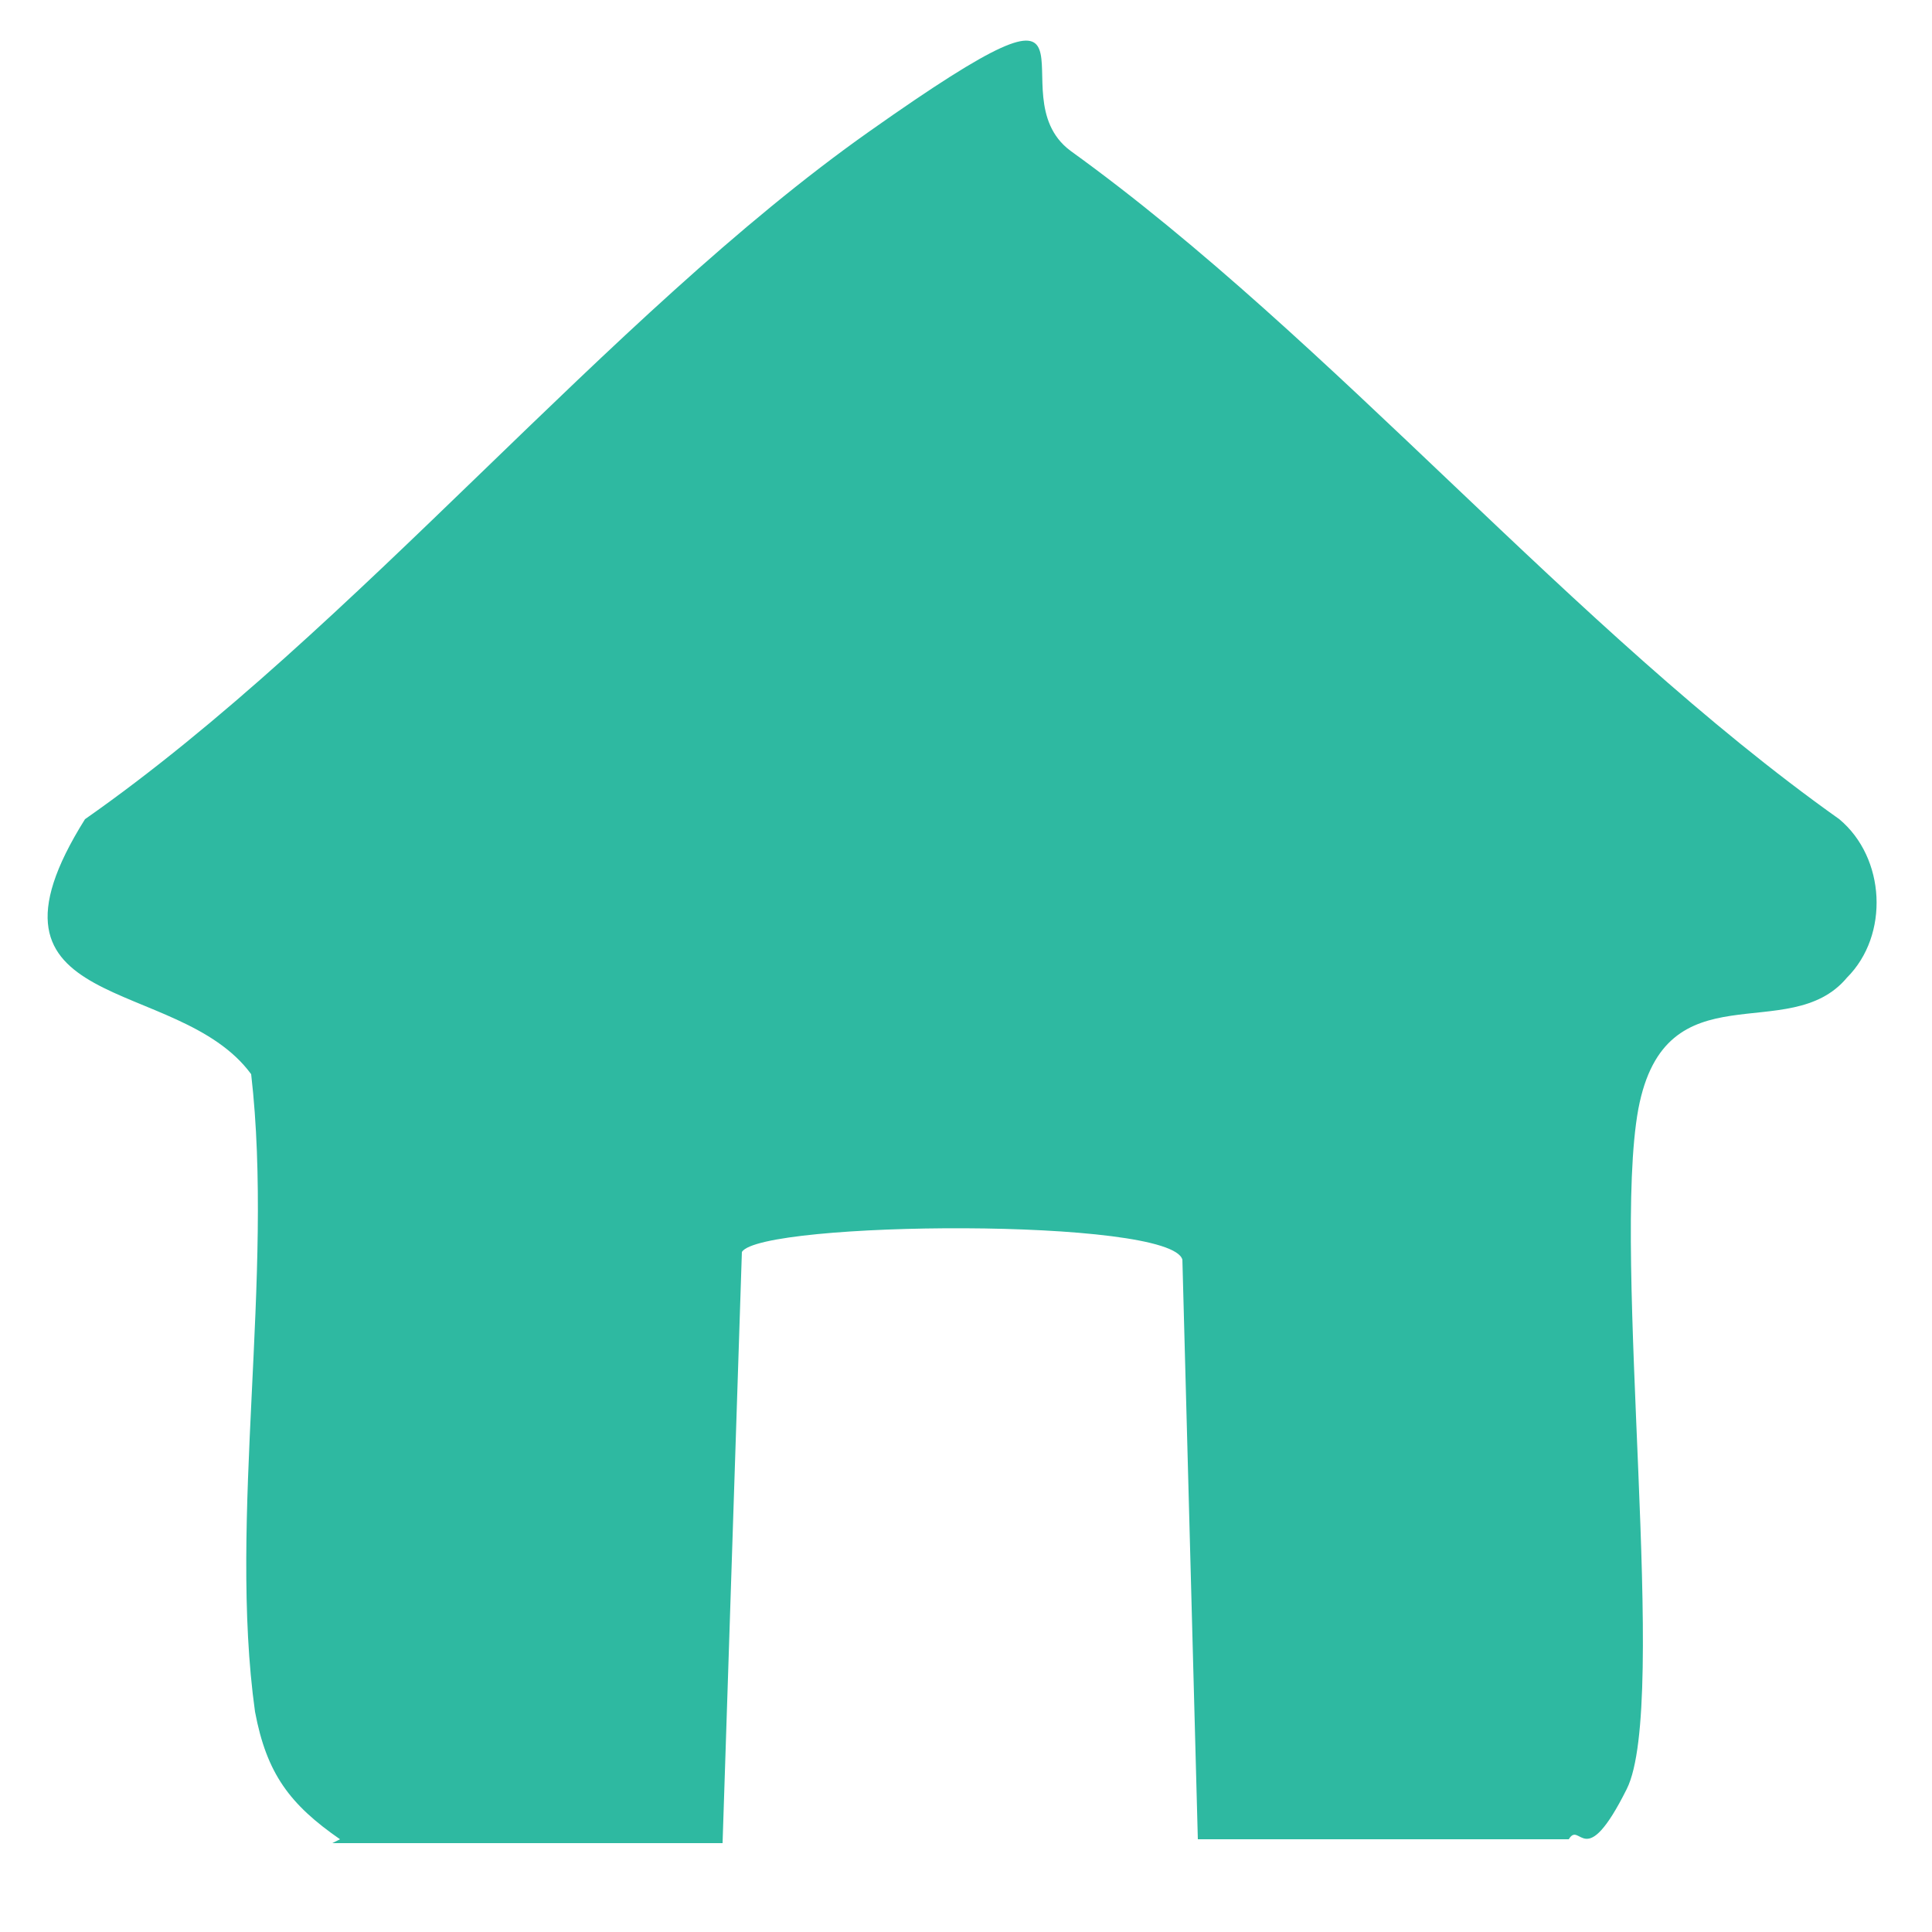
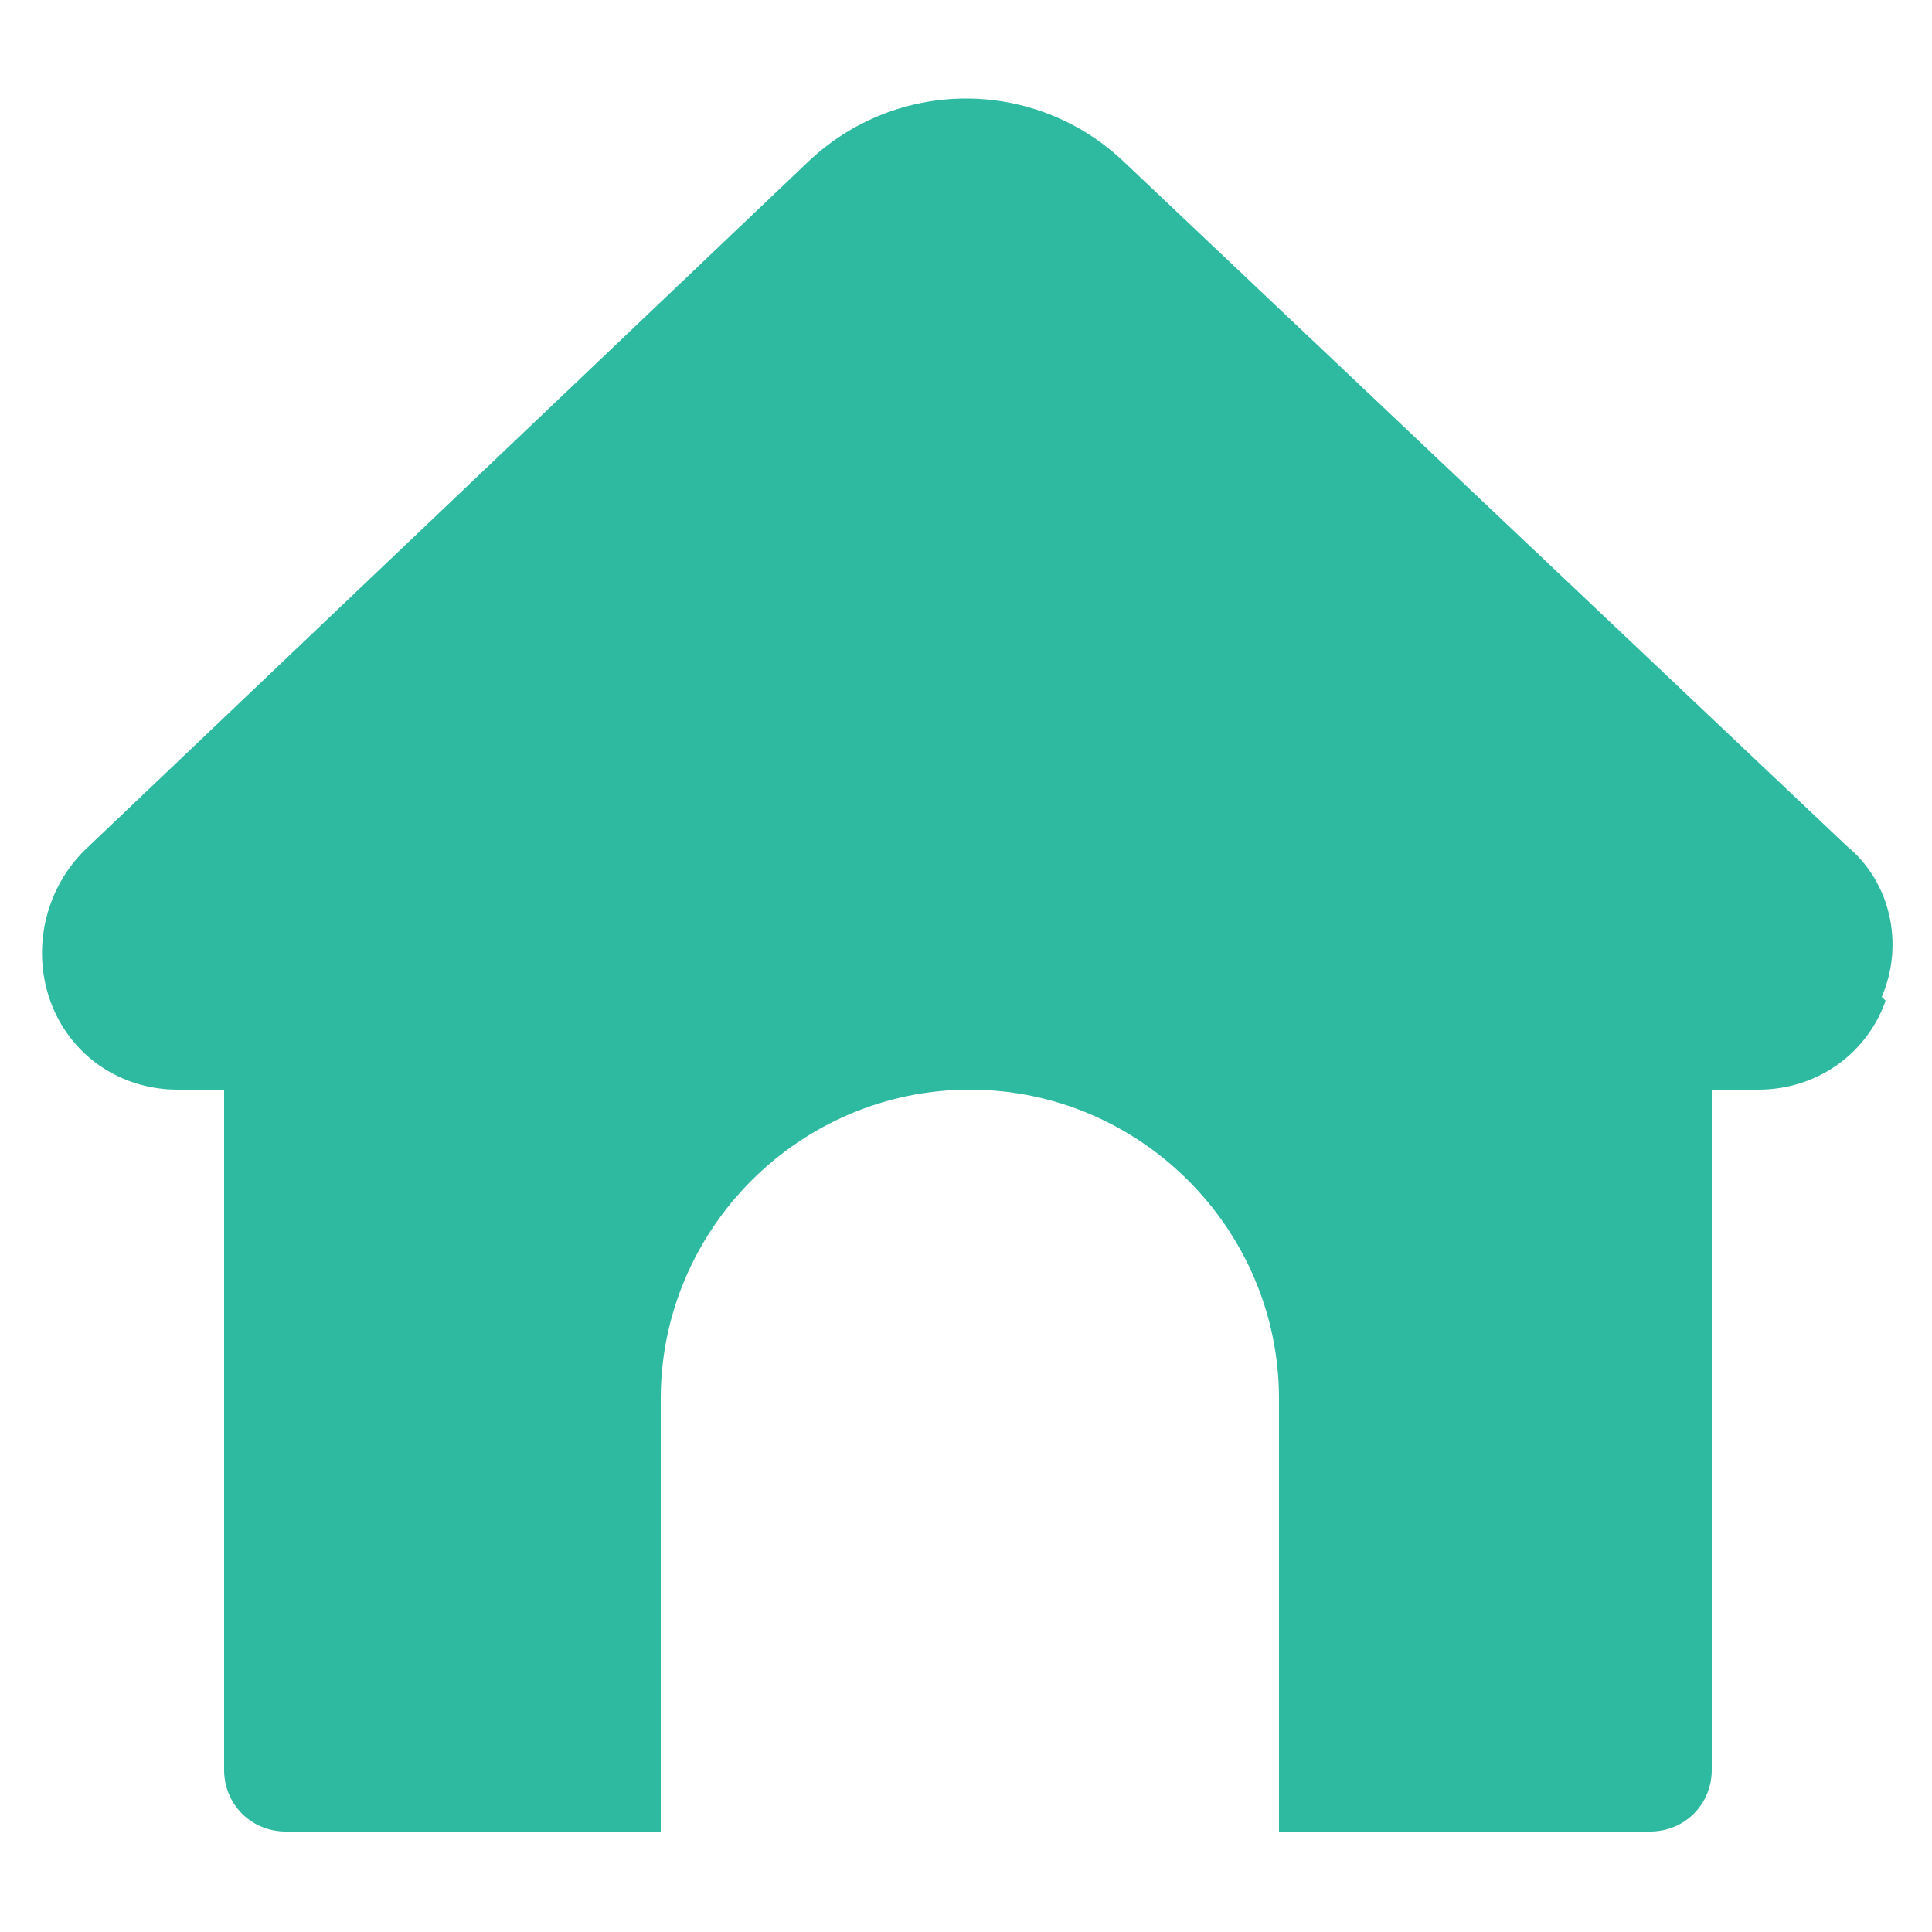
<svg xmlns="http://www.w3.org/2000/svg" id="Layer_1" version="1.1" viewBox="0 0 50 50">
  <defs>
    <style>
      .st0 {
        fill: #2eb9a1;
      }
    </style>
  </defs>
-   <path class="st0" d="M8.8,47.6c-1.3-.9-1.9-1.7-2.2-3.3-.7-5,.5-11.3-.1-16.5-1.9-2.6-7.5-1.5-4.3-6.6,7-4.9,13.5-13,20.3-17.8s3.2-1,5.2.5c6.8,4.9,13,12.4,19.9,17.3,1.2,1,1.3,3,.2,4.1-1.5,1.8-4.7-.3-5.4,3.4-.7,3.8.8,15.4-.3,17.6s-1.2.8-1.5,1.3h-9.6l-.4-15c-.3-1.1-10.9-1-11.4-.2l-.5,15.3h-10.1Z" />
+   <path class="st0" d="M48.8,25.9c-.5,1.4-1.8,2.3-3.3,2.3h-1.2v17.6c0,.9-.7,1.6-1.6,1.6h-9.6v-11.2c0-4.4-3.6-8-8-8s-8,3.6-8,8v11.2H7.4c-.9,0-1.6-.7-1.6-1.6v-17.6h-1.2c-1.5,0-2.8-.9-3.3-2.3s-.1-3,1-4L20.9,4.2c2.3-2.2,5.9-2.2,8.2,0l18.7,17.7c1.1.9,1.5,2.5.9,3.9Z" />
</svg>
